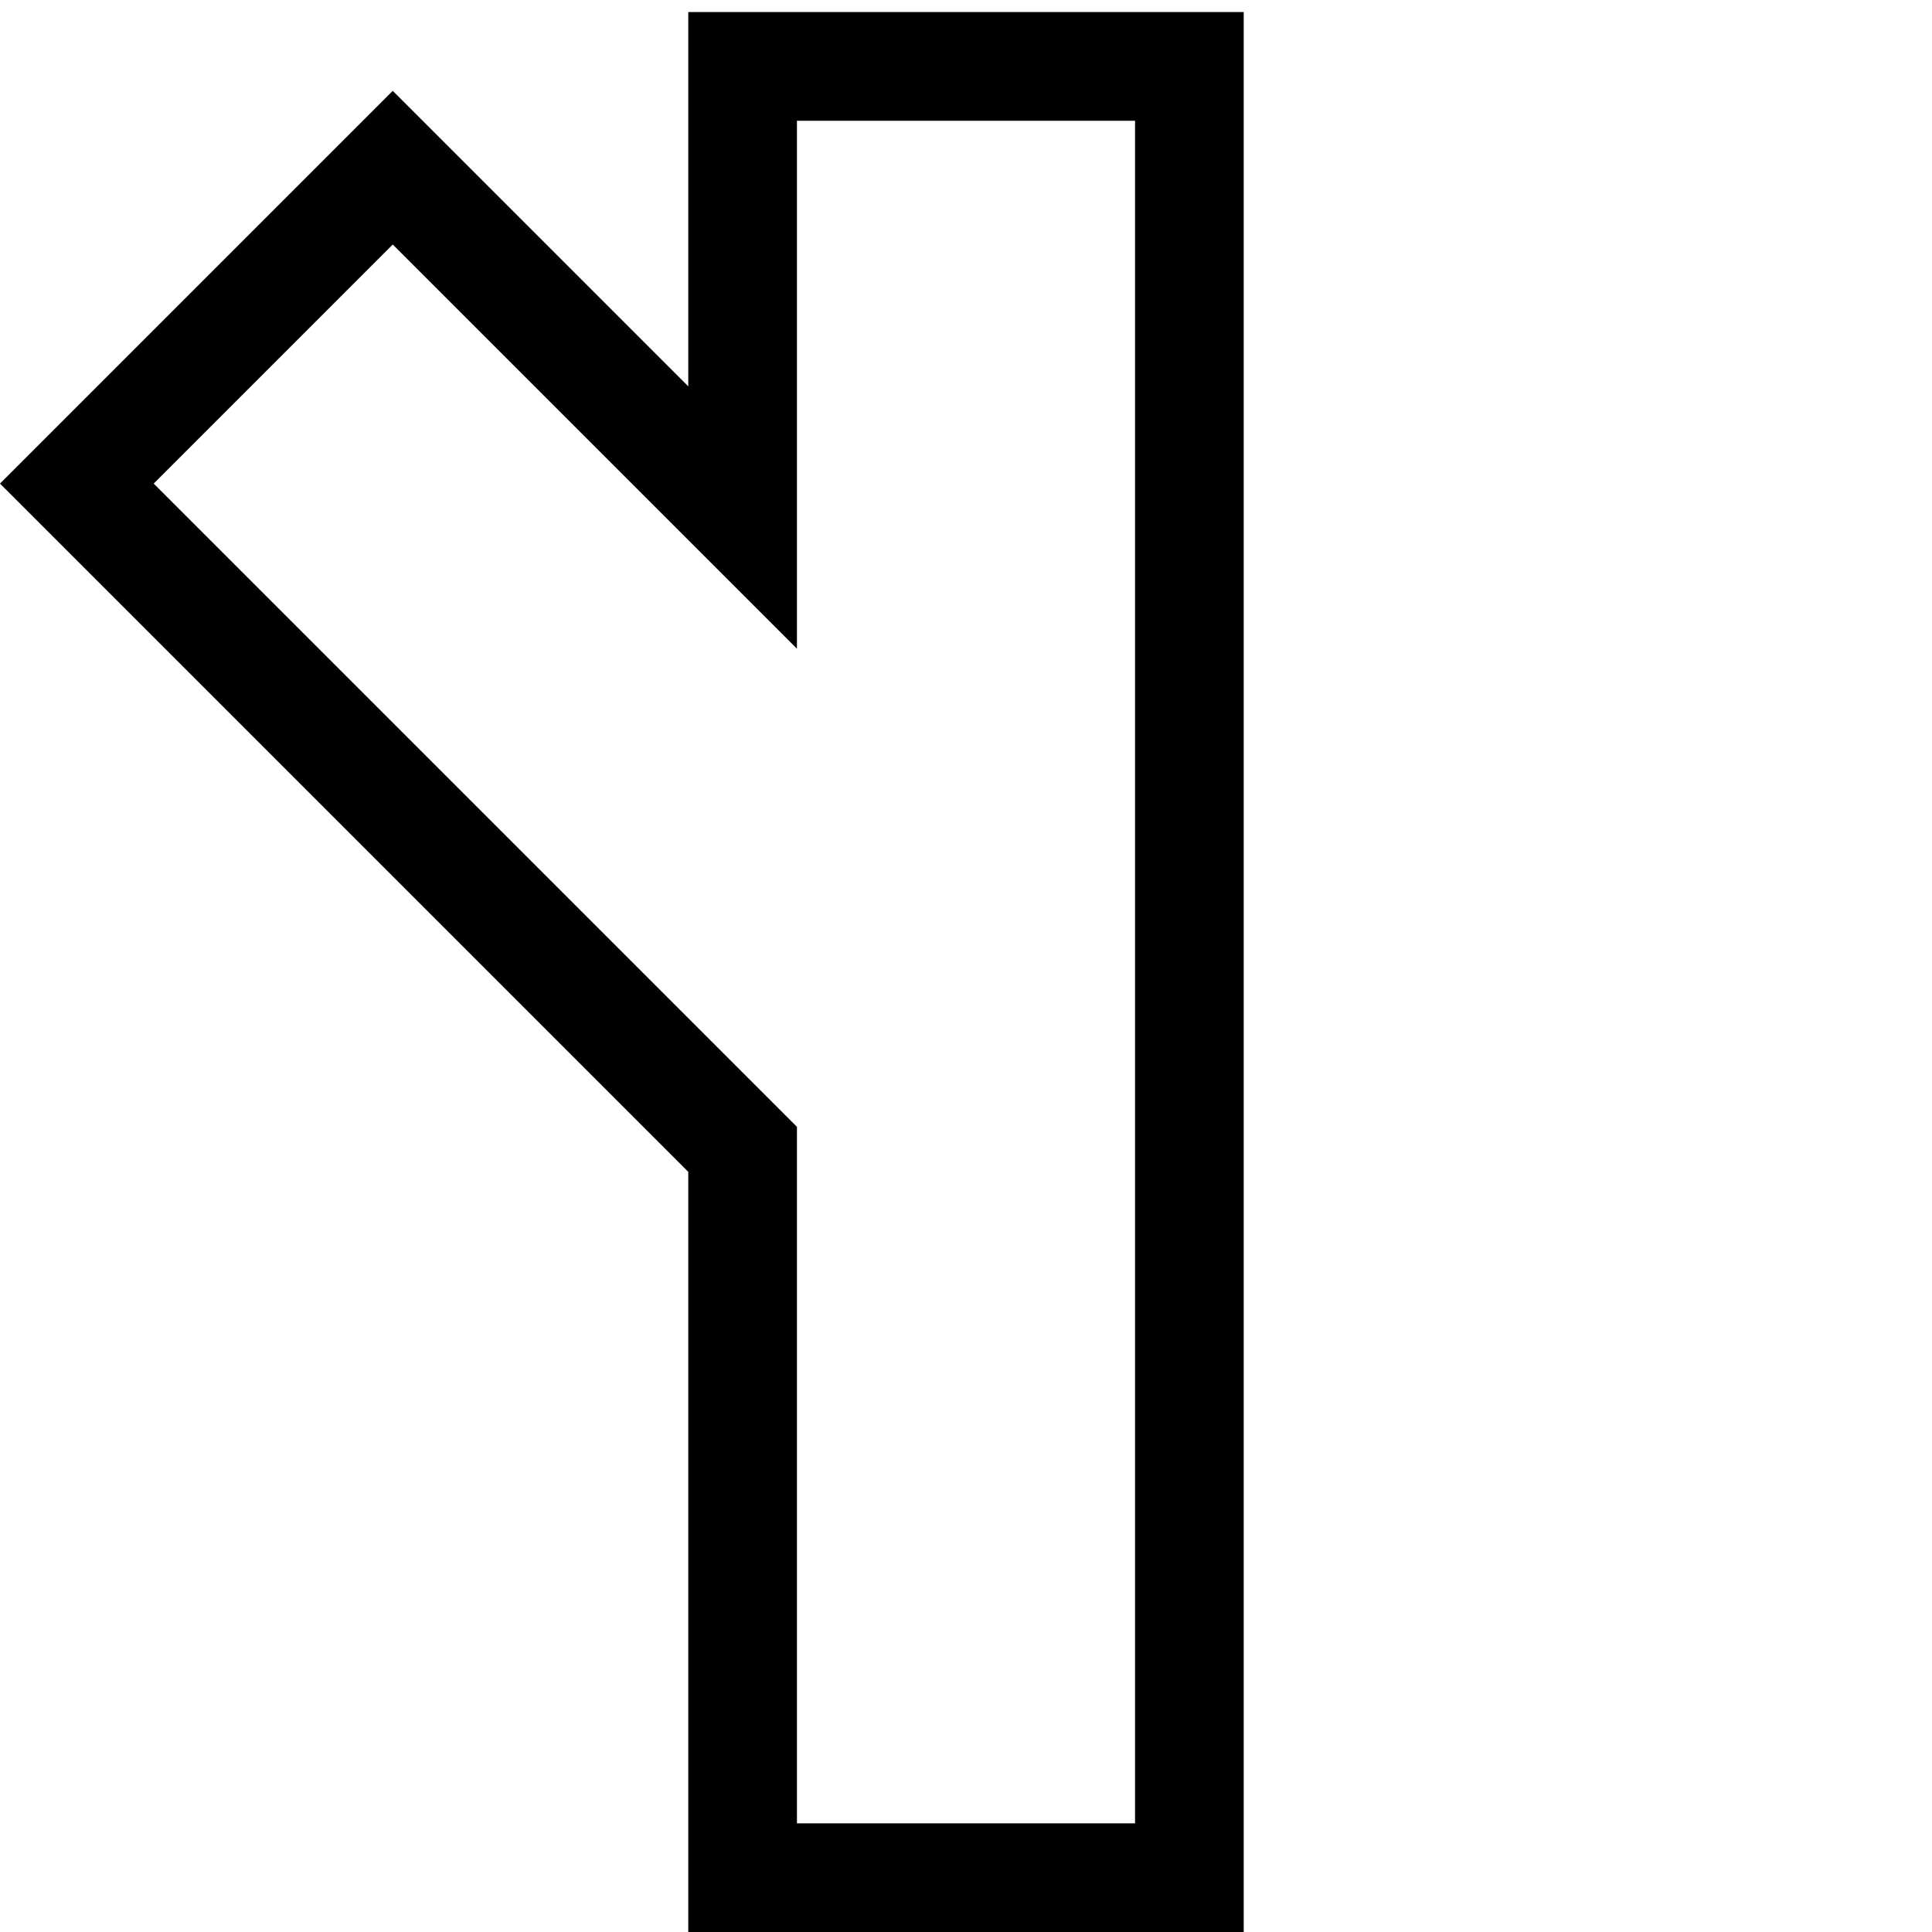
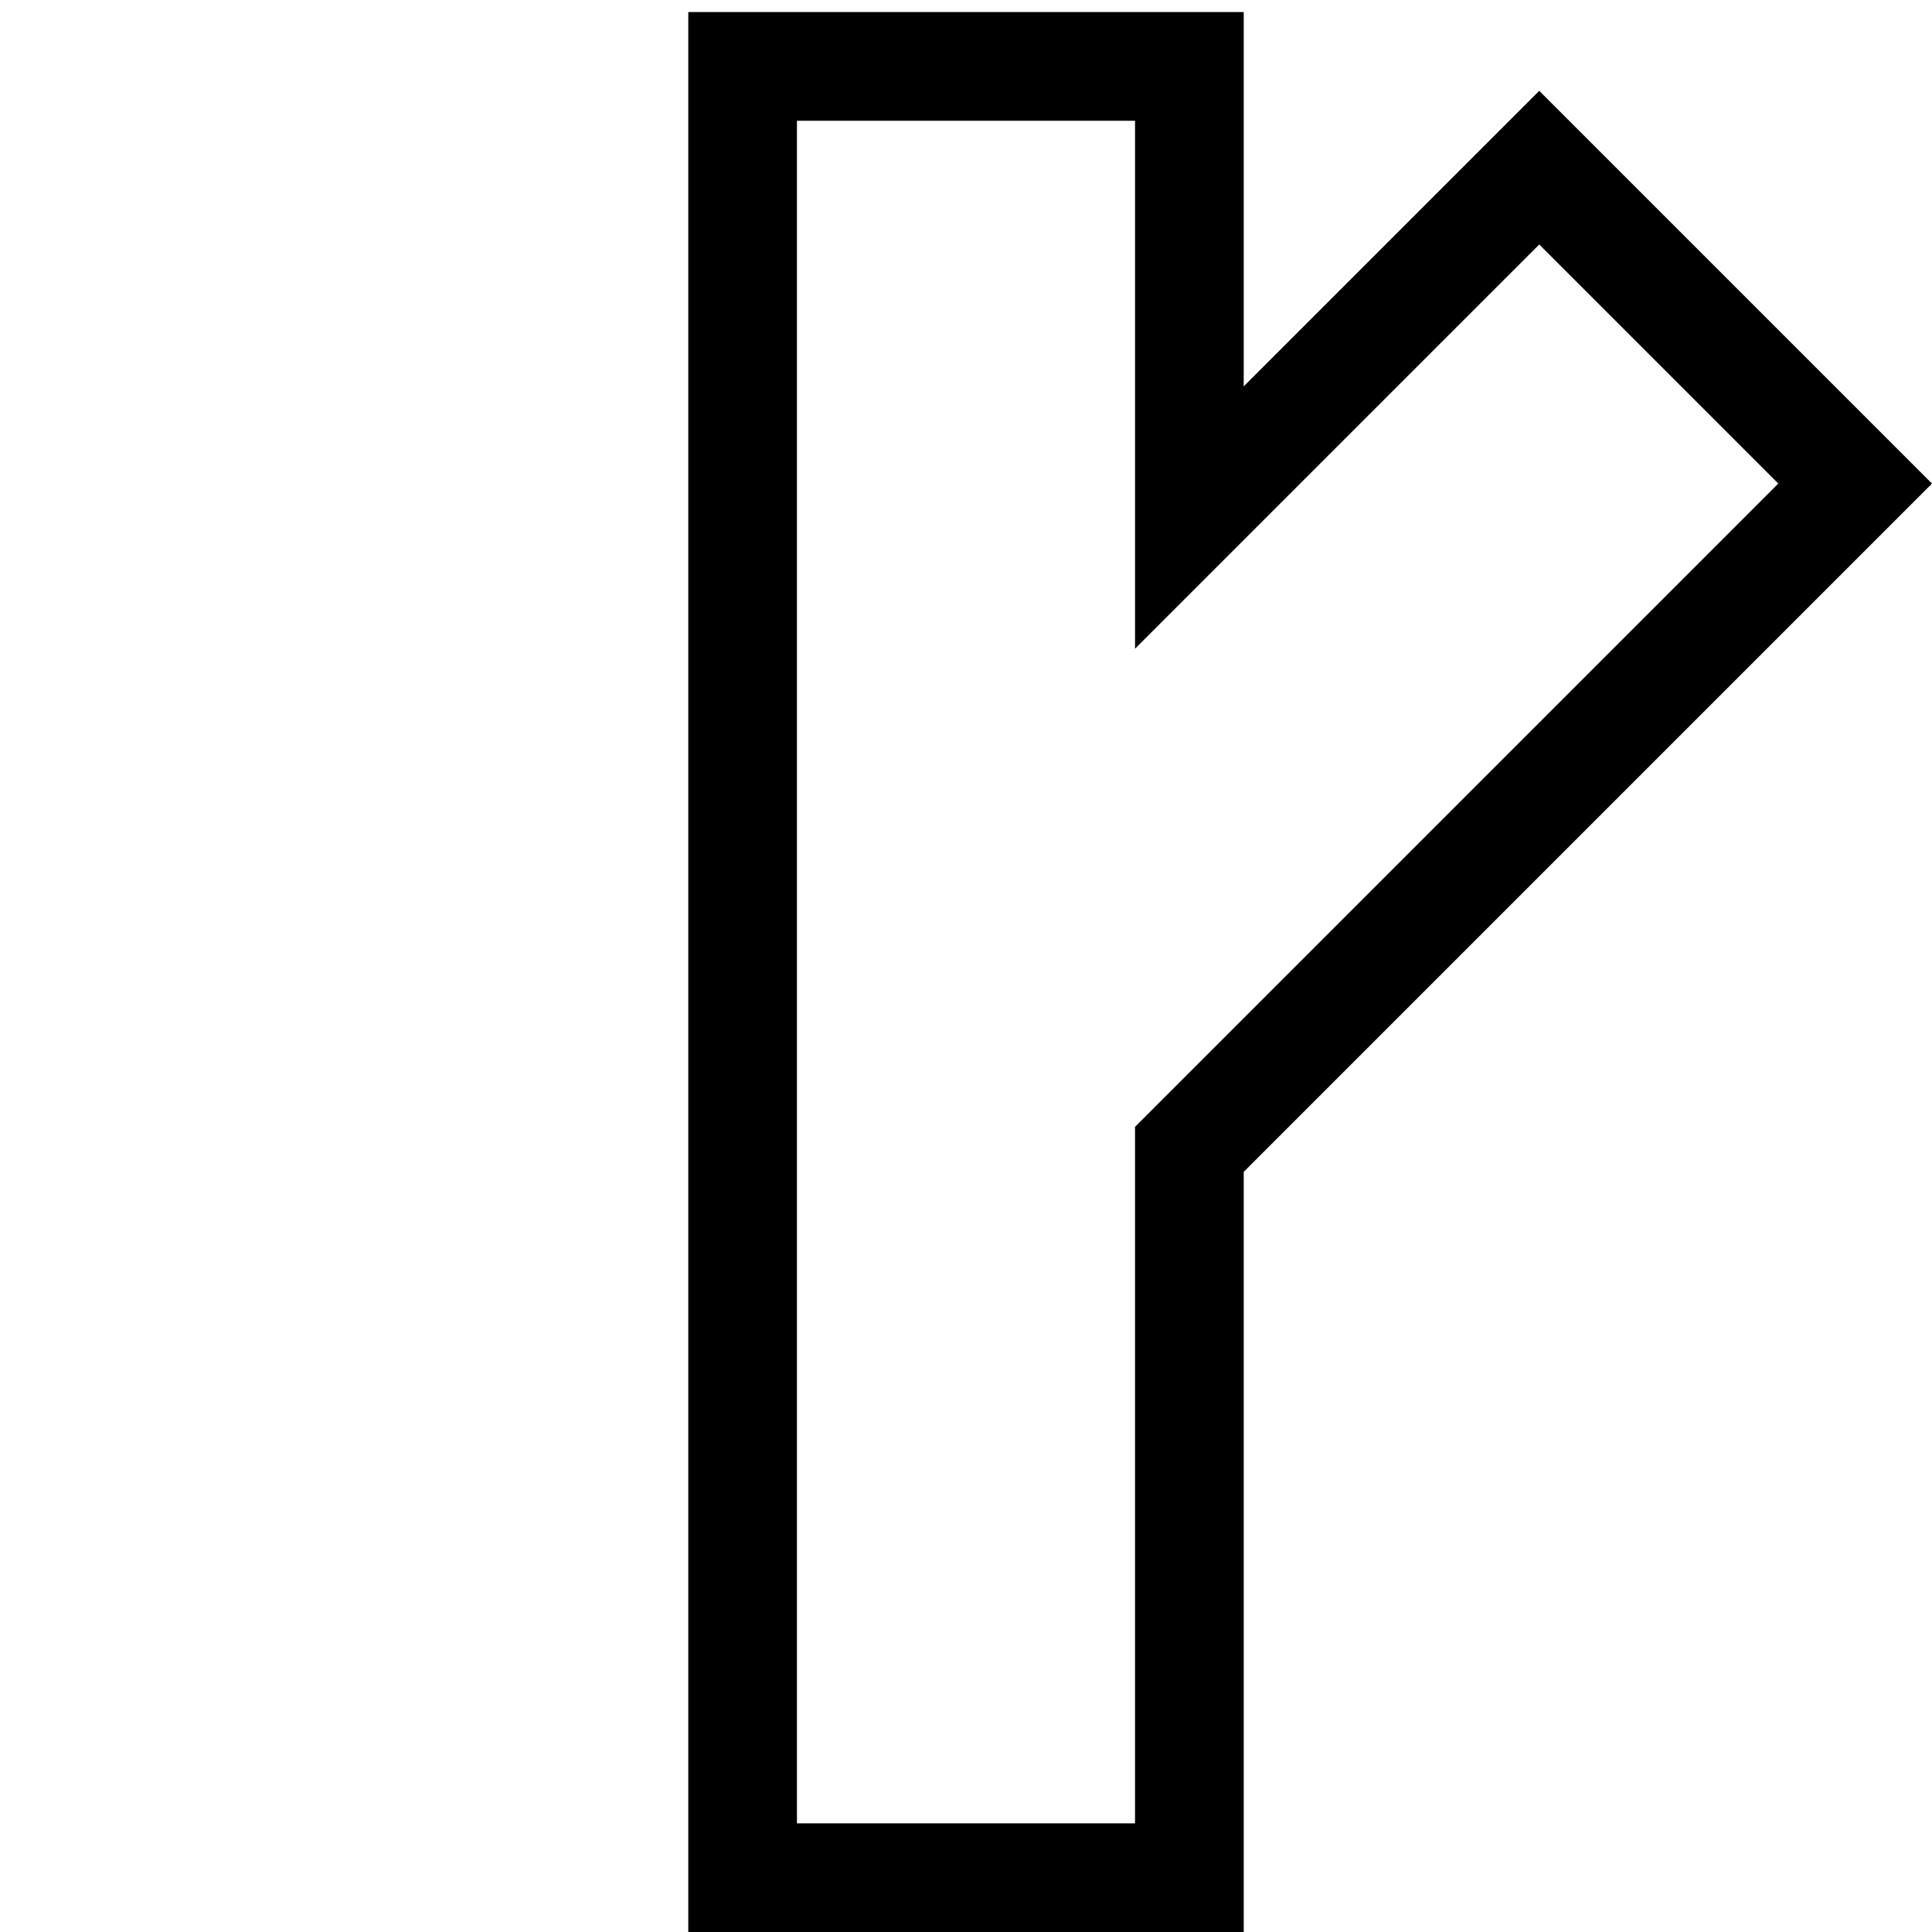
<svg xmlns="http://www.w3.org/2000/svg" width="211.667mm" height="211.667mm" viewBox="0 0 211.667 211.667" version="1.1" id="svg5620">
  <defs id="defs5614" />
  <g id="layer1" transform="translate(0,-85.33332)">
-     <path style="color:#000000;font-style:normal;font-variant:normal;font-weight:normal;font-stretch:normal;font-size:medium;line-height:normal;font-family:sans-serif;font-variant-ligatures:normal;font-variant-position:normal;font-variant-caps:normal;font-variant-numeric:normal;font-variant-alternates:normal;font-feature-settings:normal;text-indent:0;text-align:start;text-decoration:none;text-decoration-line:none;text-decoration-style:solid;text-decoration-color:#000000;letter-spacing:normal;word-spacing:normal;text-transform:none;writing-mode:lr-tb;direction:ltr;text-orientation:mixed;dominant-baseline:auto;baseline-shift:baseline;text-anchor:start;white-space:normal;shape-padding:0;clip-rule:nonzero;display:inline;overflow:visible;visibility:visible;opacity:1;isolation:auto;mix-blend-mode:normal;color-interpolation:sRGB;color-interpolation-filters:linearRGB;solid-color:#000000;solid-opacity:1;vector-effect:none;fill:#000000;fill-opacity:1;fill-rule:nonzero;stroke:none;stroke-width:11.906;stroke-linecap:butt;stroke-linejoin:miter;stroke-miterlimit:4;stroke-dasharray:none;stroke-dashoffset:0;stroke-opacity:1;color-rendering:auto;image-rendering:auto;shape-rendering:auto;text-rendering:auto;enable-background:accumulate" d="M 136.26,86.656 V 297 H 75.406 v -83.279 L 0,138.314 43.029,95.285 75.406,127.66 V 86.656 h 5.953 z m -11.906,11.906 H 87.312 v 57.842 l -44.283,-44.283 -26.191,26.193 70.475,70.475 v 76.305 h 37.041 z" id="rect5137-3-4-4" />
+     <path style="color:#000000;font-style:normal;font-variant:normal;font-weight:normal;font-stretch:normal;font-size:medium;line-height:normal;font-family:sans-serif;font-variant-ligatures:normal;font-variant-position:normal;font-variant-caps:normal;font-variant-numeric:normal;font-variant-alternates:normal;font-feature-settings:normal;text-indent:0;text-align:start;text-decoration:none;text-decoration-line:none;text-decoration-style:solid;text-decoration-color:#000000;letter-spacing:normal;word-spacing:normal;text-transform:none;writing-mode:lr-tb;direction:ltr;text-orientation:mixed;dominant-baseline:auto;baseline-shift:baseline;text-anchor:start;white-space:normal;shape-padding:0;clip-rule:nonzero;display:inline;overflow:visible;visibility:visible;opacity:1;isolation:auto;mix-blend-mode:normal;color-interpolation:sRGB;color-interpolation-filters:linearRGB;solid-color:#000000;solid-opacity:1;vector-effect:none;fill:#000000;fill-opacity:1;fill-rule:nonzero;stroke:none;stroke-width:11.906;stroke-linecap:butt;stroke-linejoin:miter;stroke-miterlimit:4;stroke-dasharray:none;stroke-dashoffset:0;stroke-opacity:1;color-rendering:auto;image-rendering:auto;shape-rendering:auto;text-rendering:auto;enable-background:accumulate" d="M 75.406,86.656 V 297 h 60.854 v -83.279 l 75.406,-75.406 -43.029,-43.029 -32.377,32.375 V 86.656 h -5.953 z m 11.906,11.906 h 37.041 v 57.842 l 44.283,-44.283 26.191,26.193 -70.475,70.475 v 76.305 H 87.312 Z" id="rect5137-3-4-4" />
  </g>
</svg>
